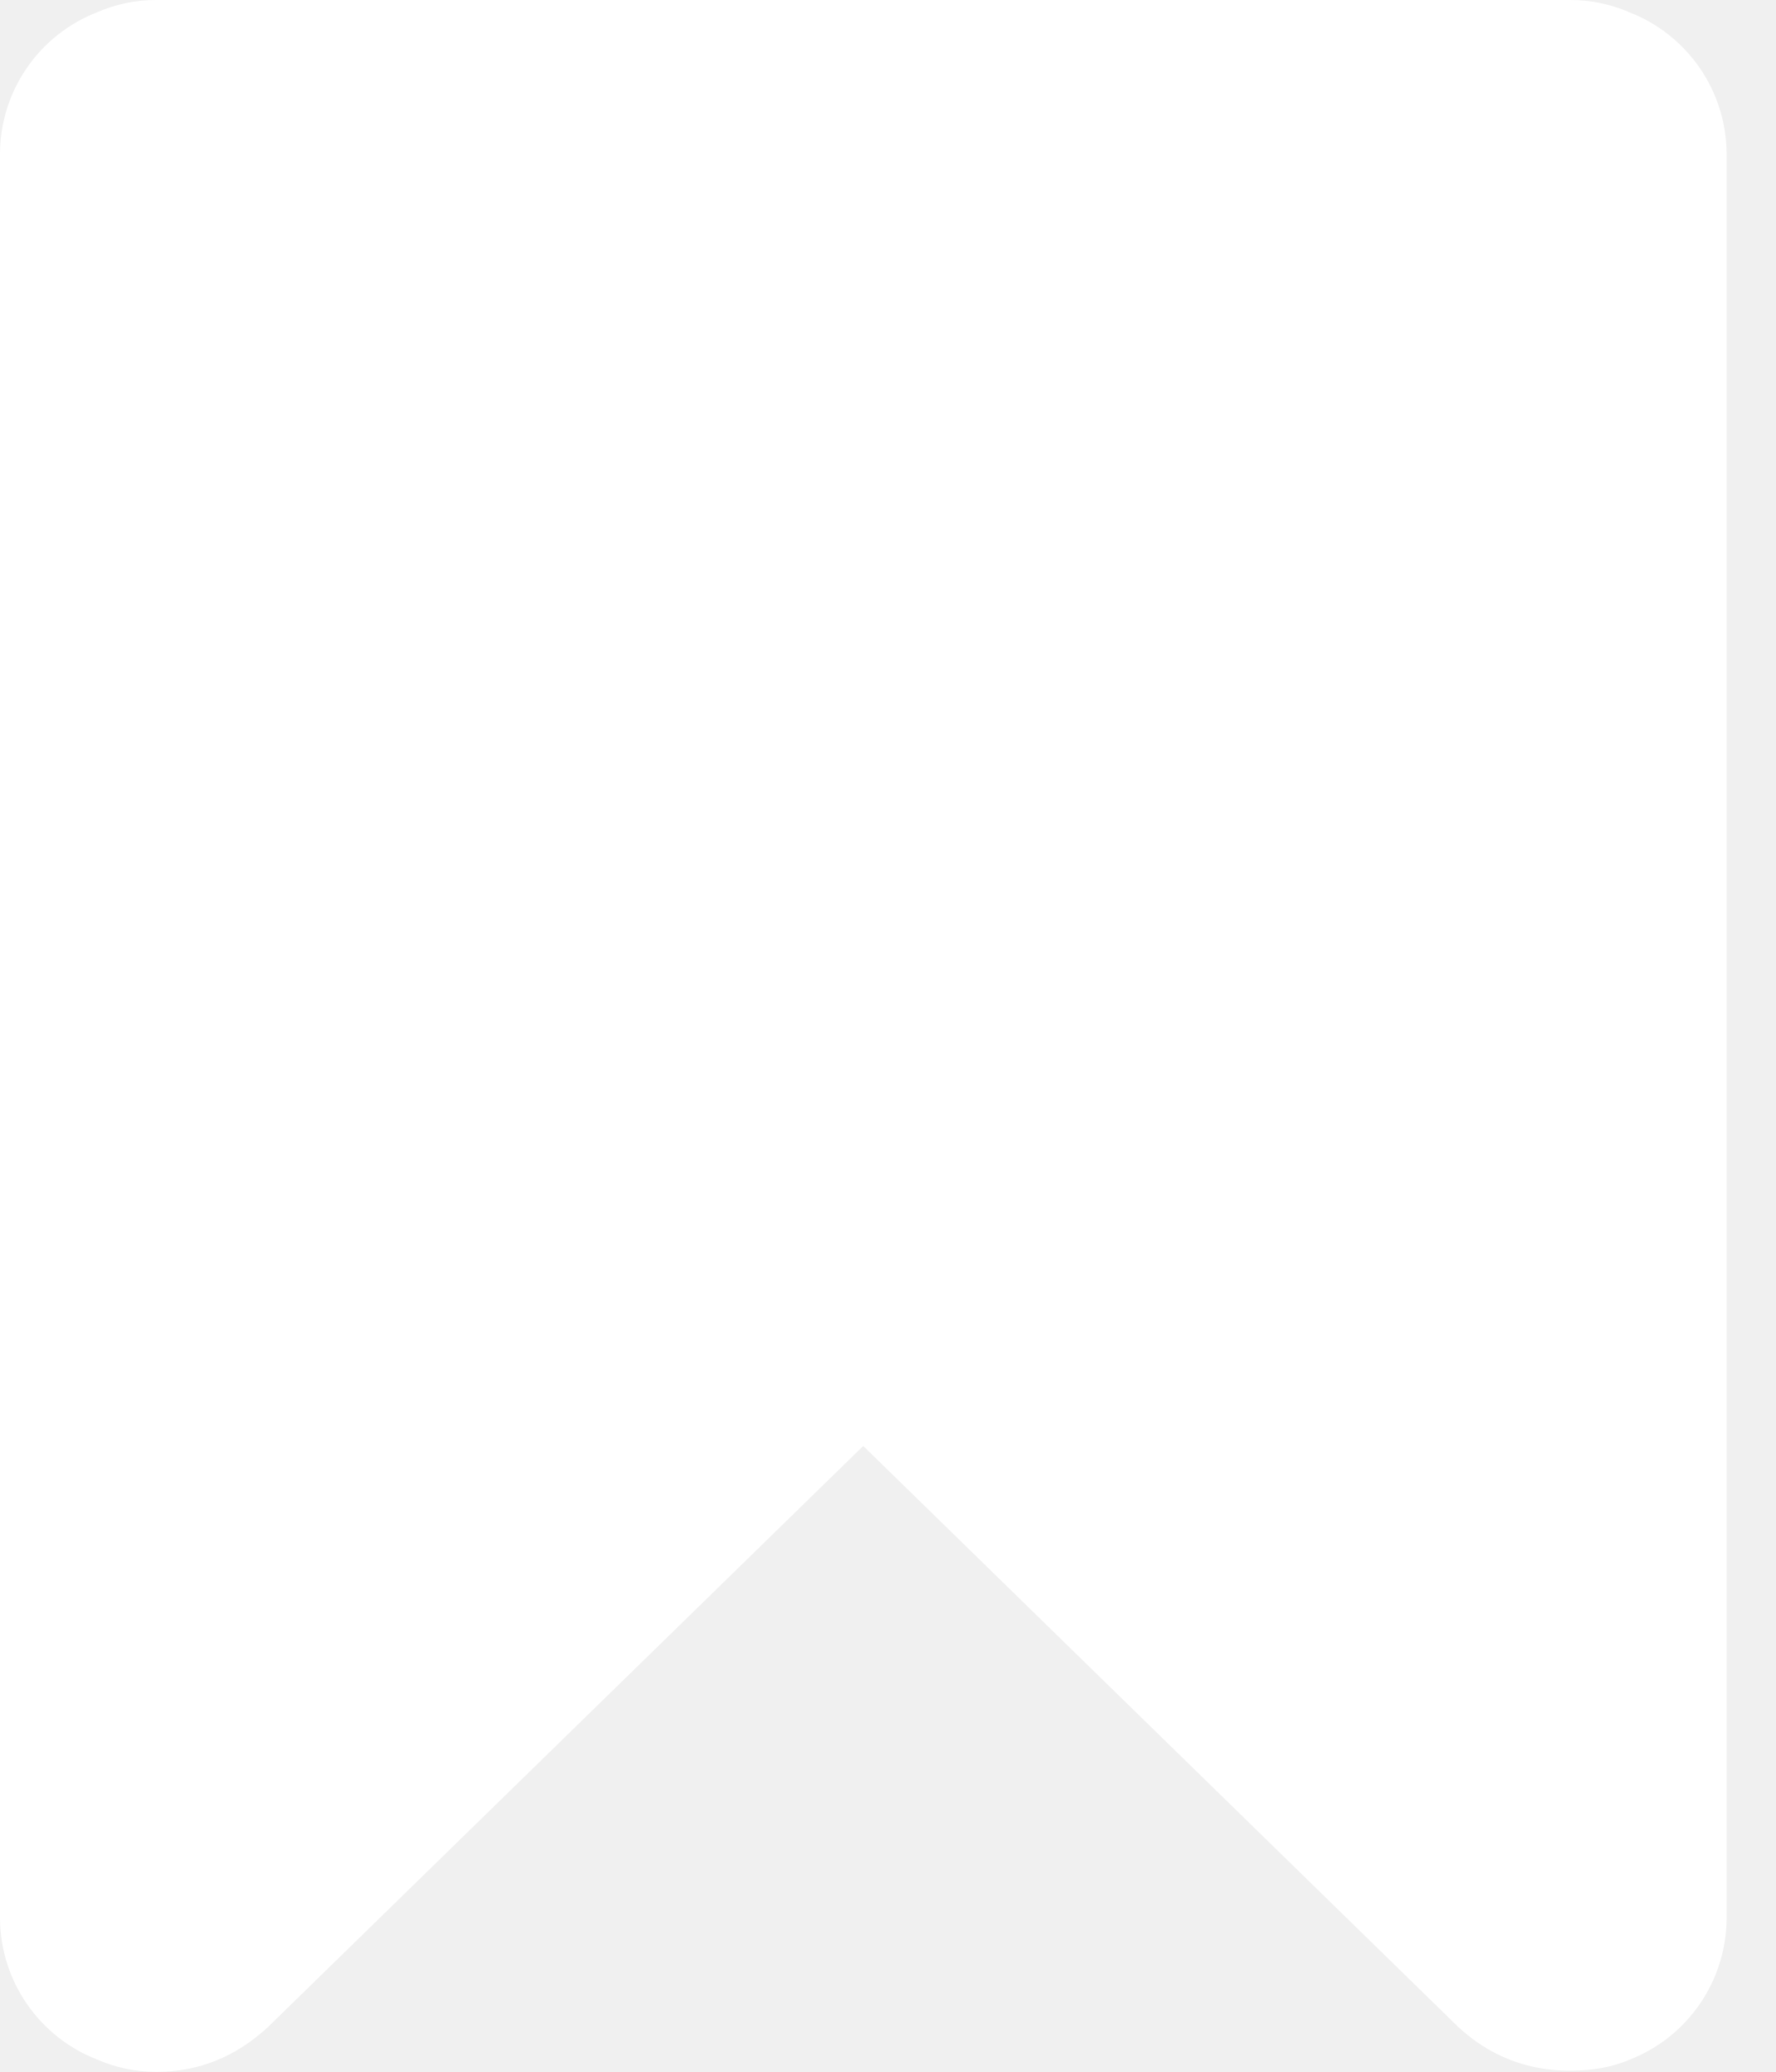
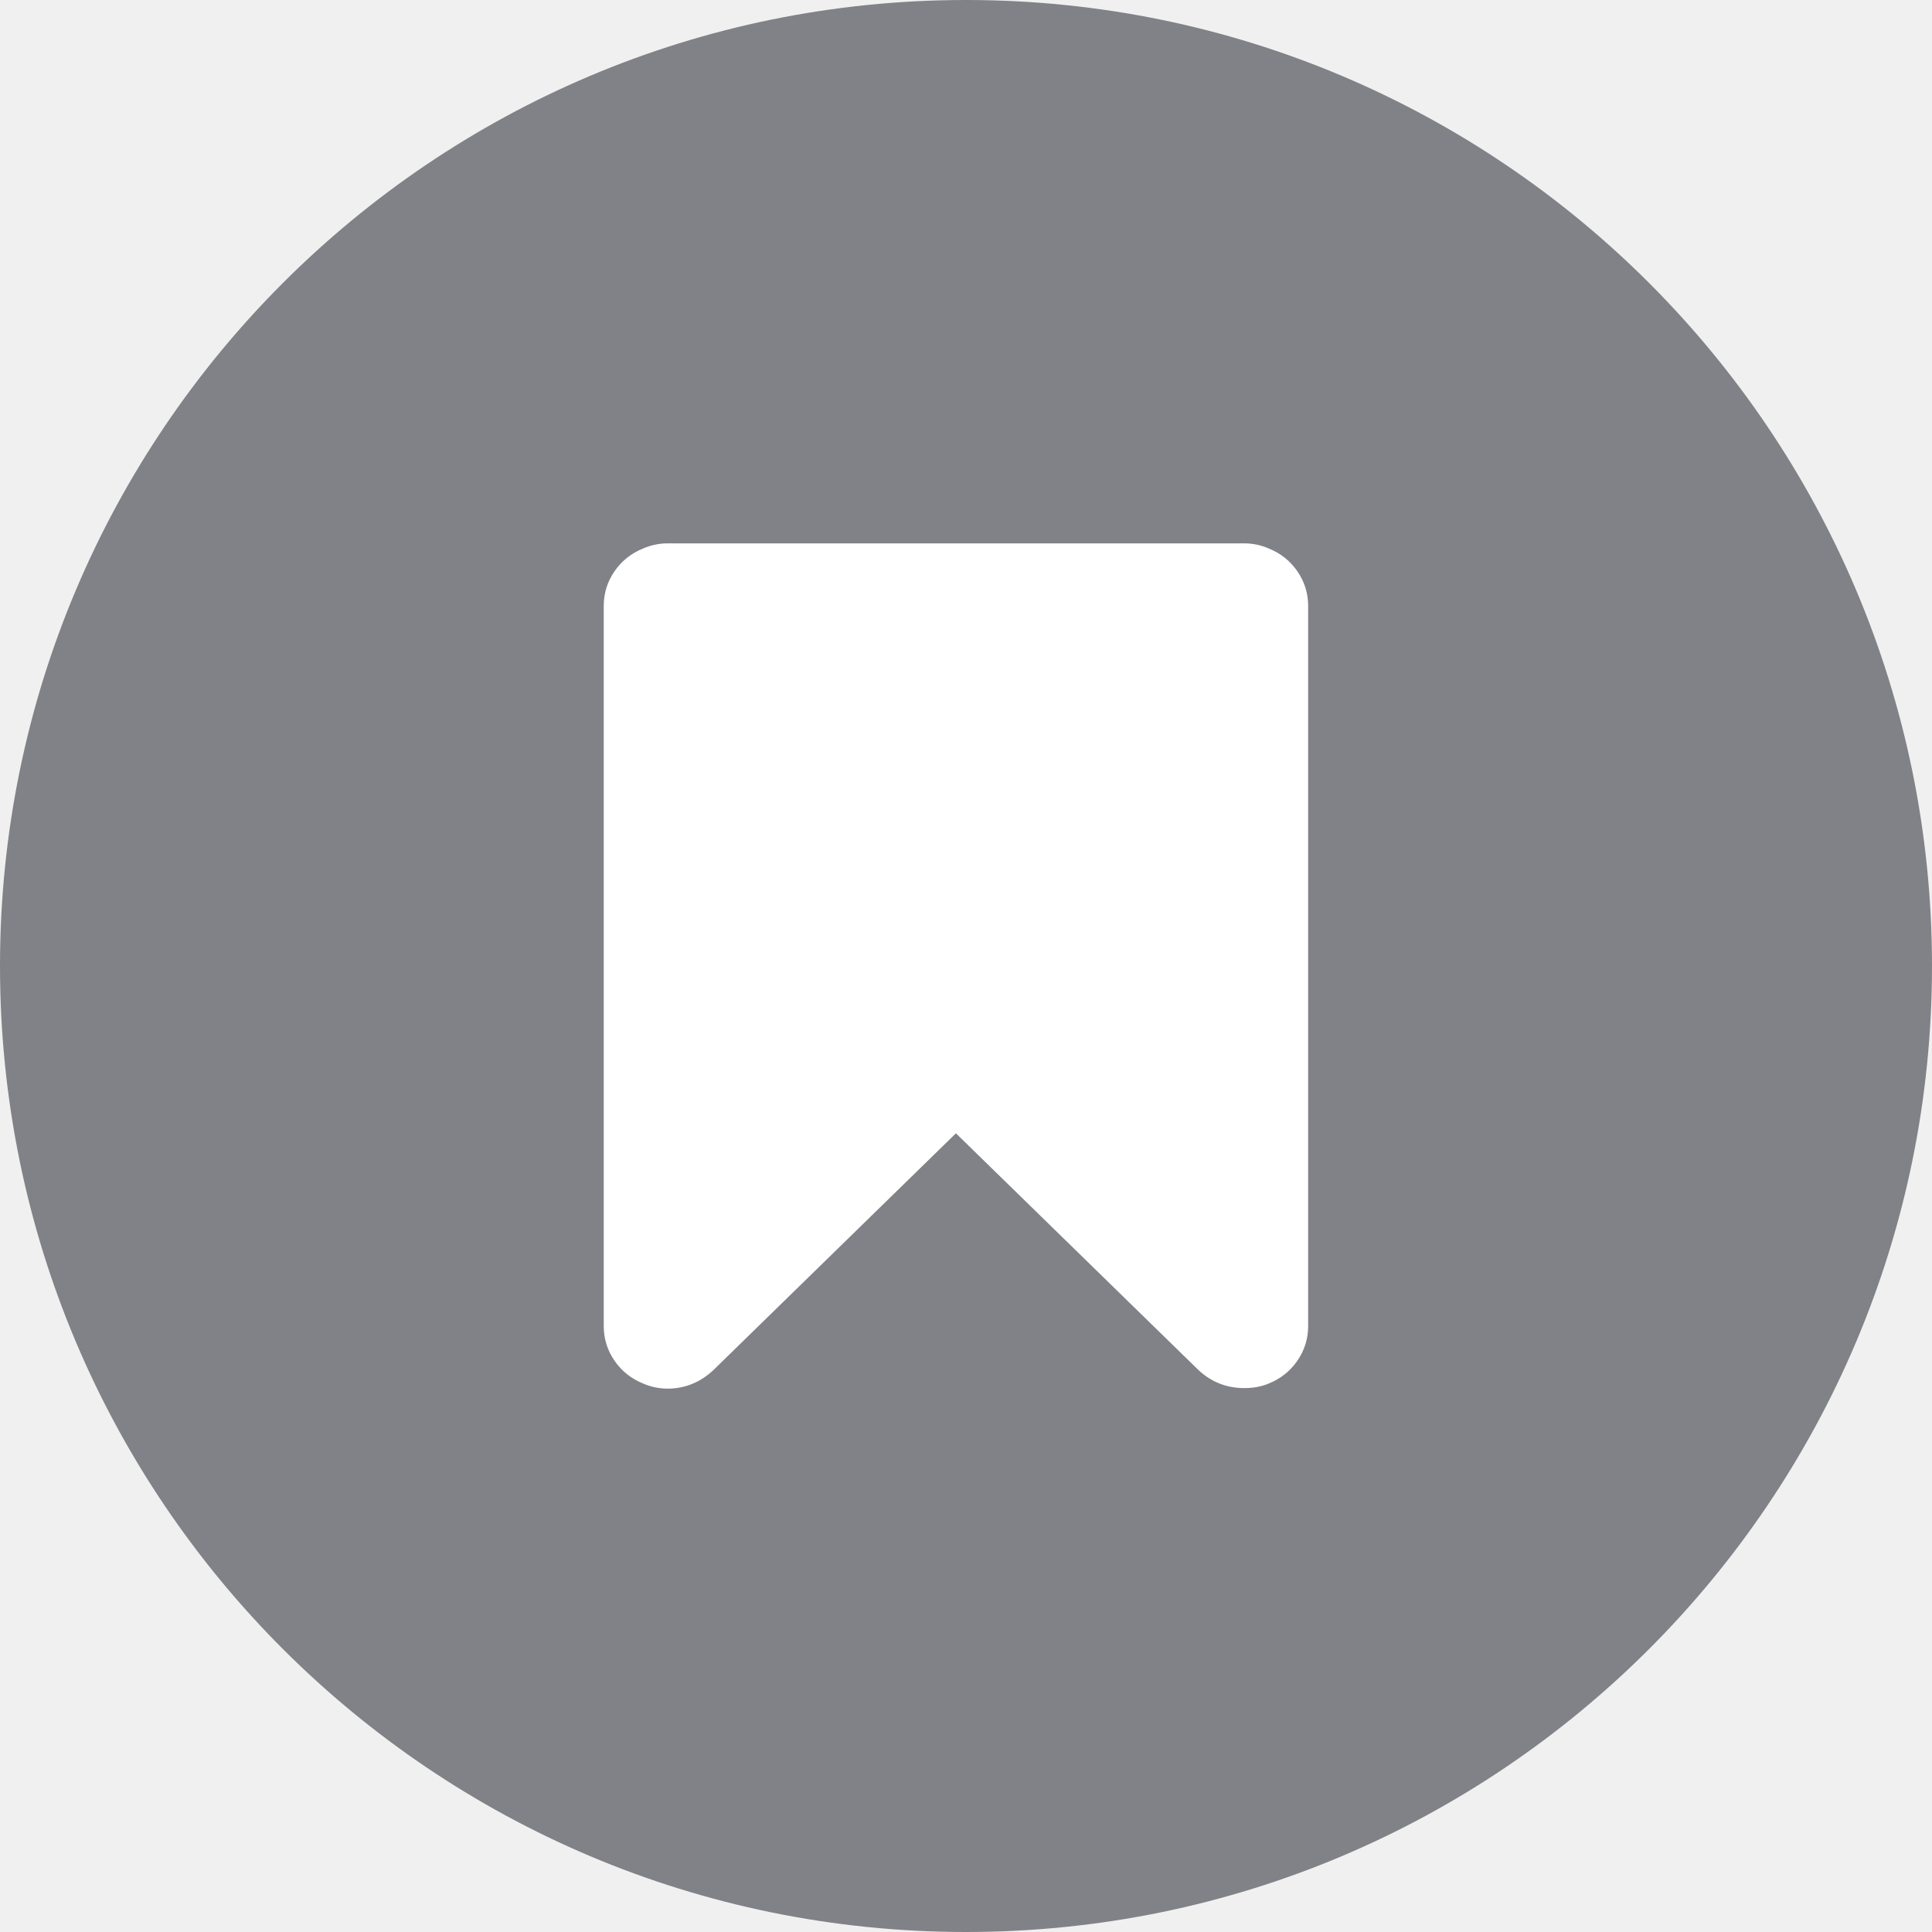
- <svg xmlns="http://www.w3.org/2000/svg" width="12" height="14">
-   <path d="M10.61 0c.14 0 .273.028.4.083a1.03 1.03 0 0 1 .657.953v11.928a1.03 1.03 0 0 1-.656.953c-.116.05-.25.074-.402.074-.291 0-.543-.099-.756-.296L5.833 9.77l-4.02 3.924c-.218.203-.47.305-.756.305a.995.995 0 0 1-.4-.083A1.03 1.03 0 0 1 0 12.964V1.036A1.03 1.03 0 0 1 .656.083.995.995 0 0 1 1.057 0h9.552Z" fill="#FFF" />
+ <svg xmlns="http://www.w3.org/2000/svg" width="32" height="32" viewBox="0 0 32 32" fill="none">
+   <g id="Group 27">
+     <circle id="Oval" opacity="0.501" cx="16" cy="16" r="16" fill="#10141E" />
+     <path id="Path" d="M20.609 9C20.749 9 20.883 9.028 21.01 9.083C21.211 9.163 21.37 9.29 21.489 9.463C21.607 9.635 21.667 9.827 21.667 10.036V21.964C21.667 22.173 21.607 22.365 21.489 22.537C21.37 22.71 21.211 22.837 21.01 22.917C20.895 22.966 20.761 22.991 20.609 22.991C20.318 22.991 20.066 22.892 19.853 22.695L15.833 18.771L11.814 22.695C11.595 22.898 11.343 23 11.057 23C10.918 23 10.784 22.972 10.656 22.917C10.456 22.837 10.296 22.71 10.178 22.537C10.059 22.365 10 22.173 10 21.964V10.036C10 9.827 10.059 9.635 10.178 9.463C10.296 9.29 10.456 9.163 10.656 9.083C10.784 9.028 10.918 9 11.057 9H20.609Z" fill="white" />
+   </g>
</svg>
